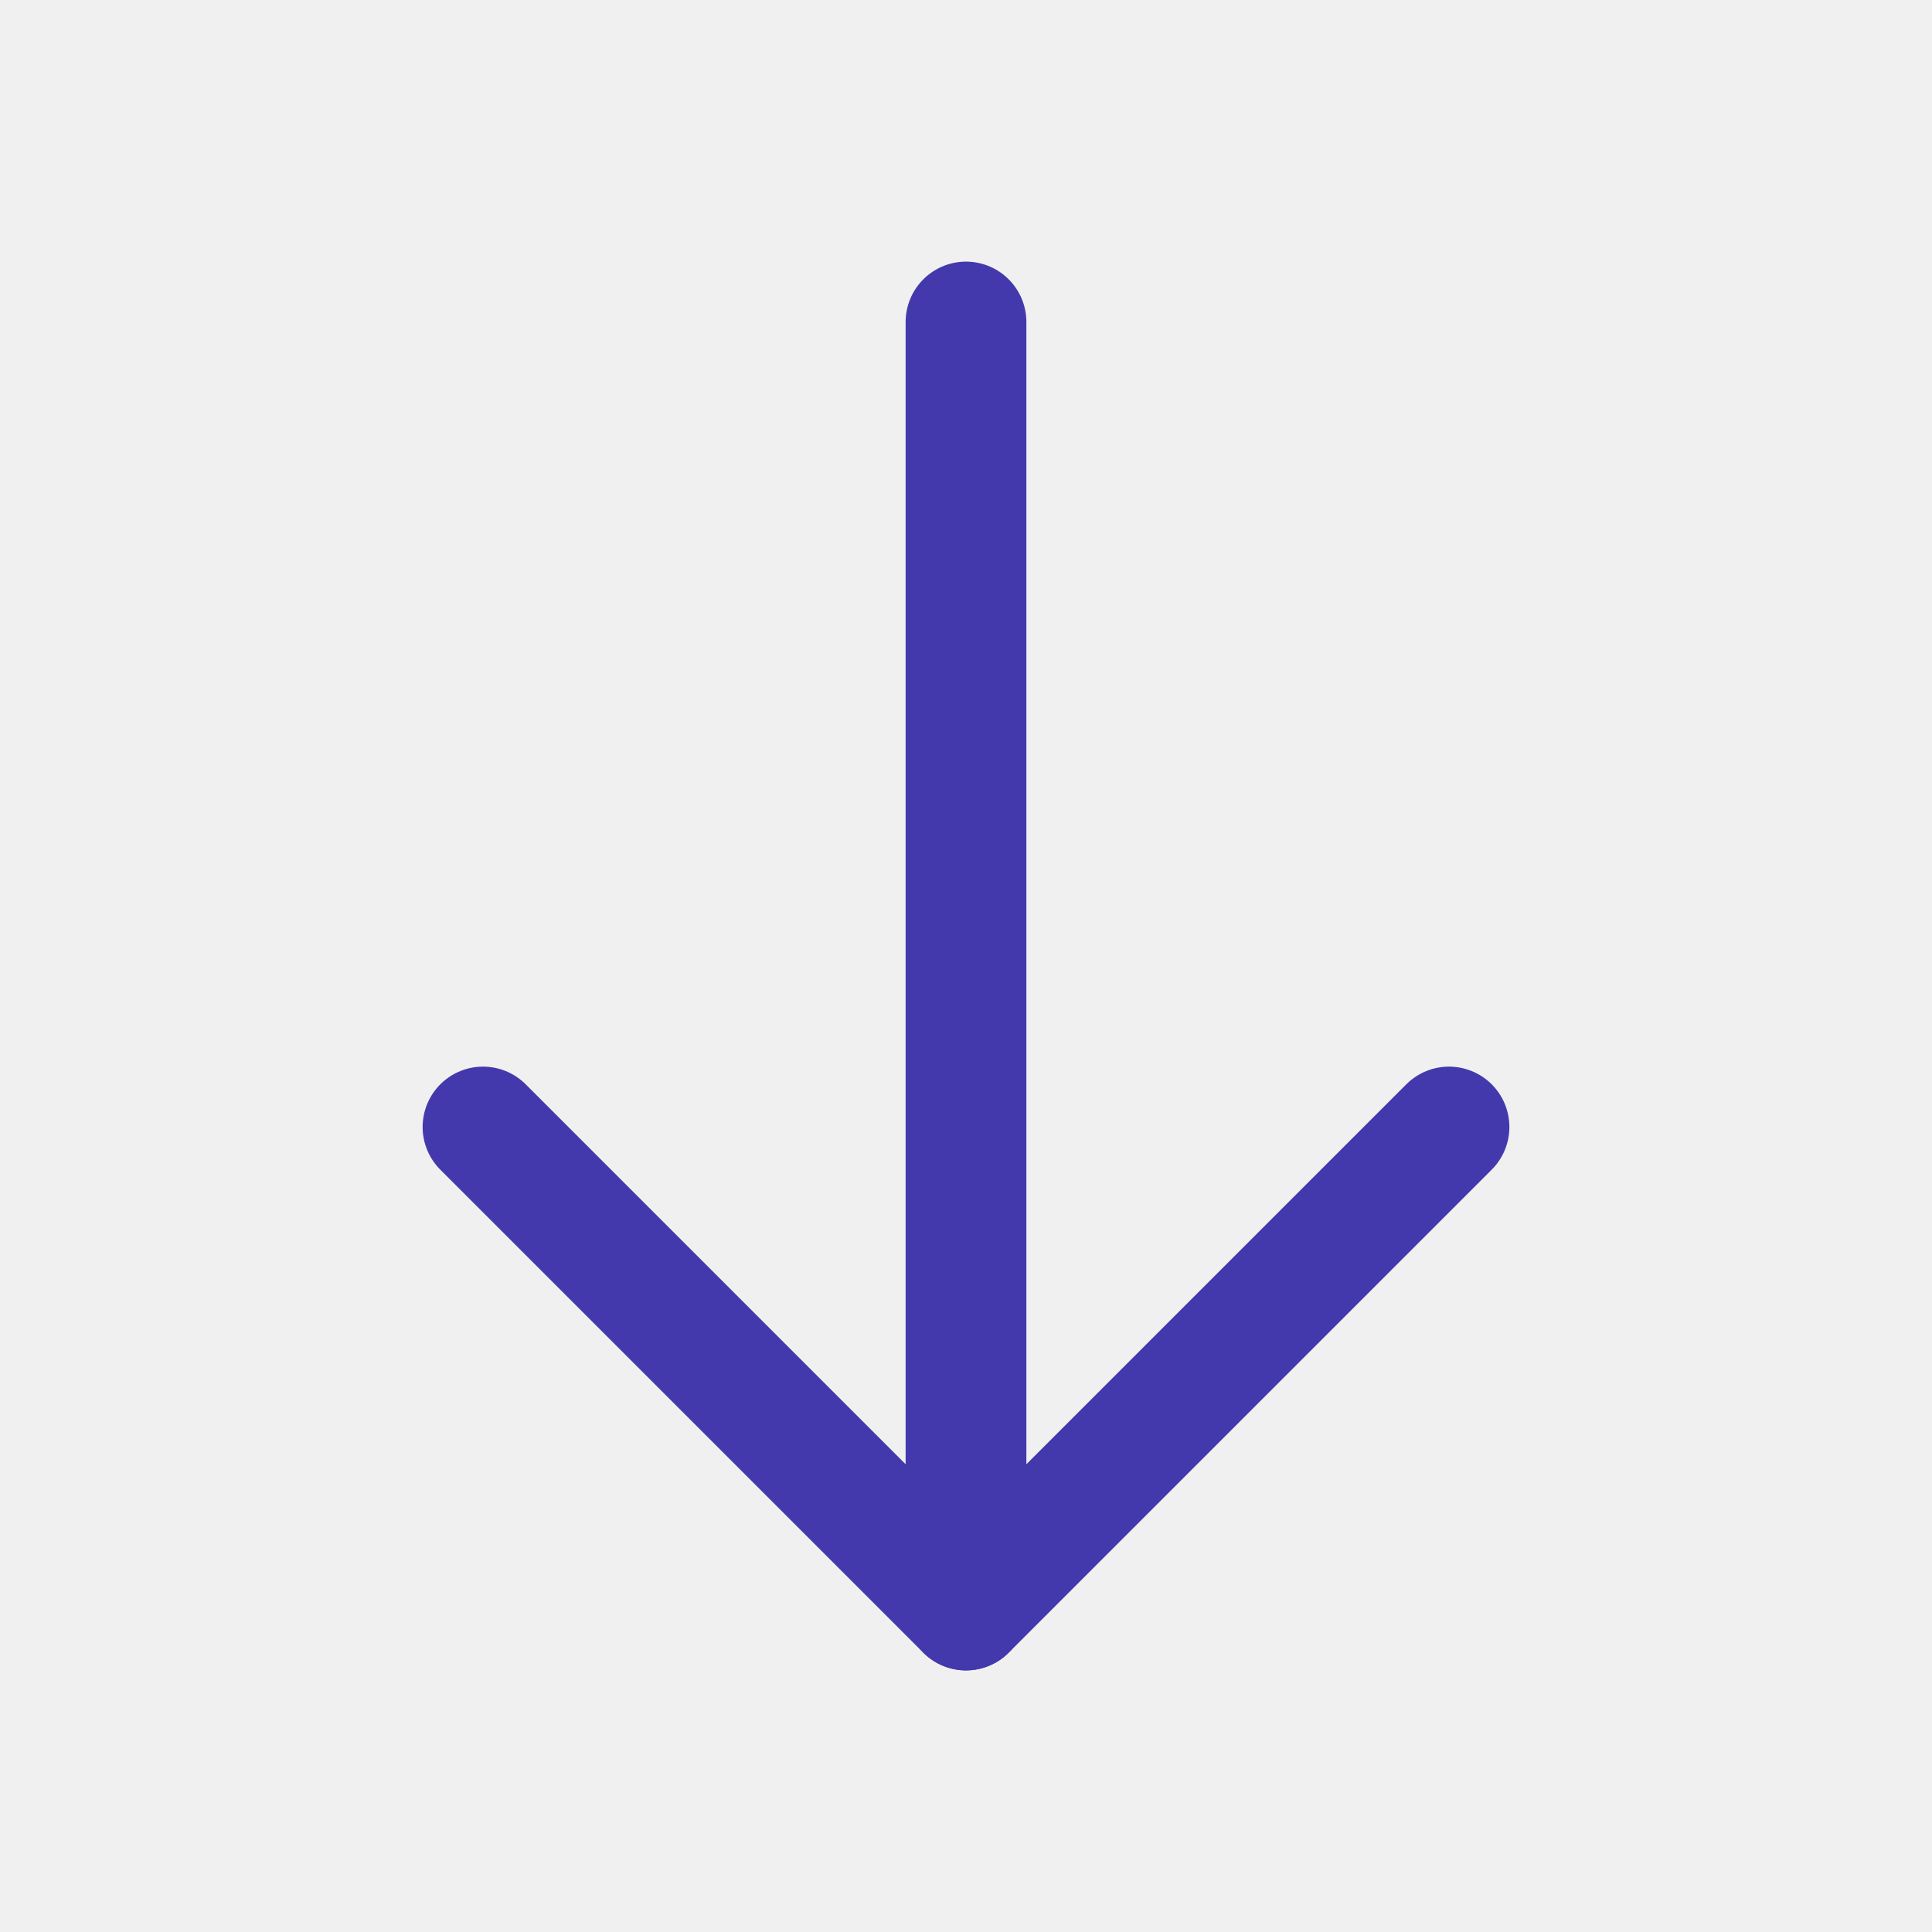
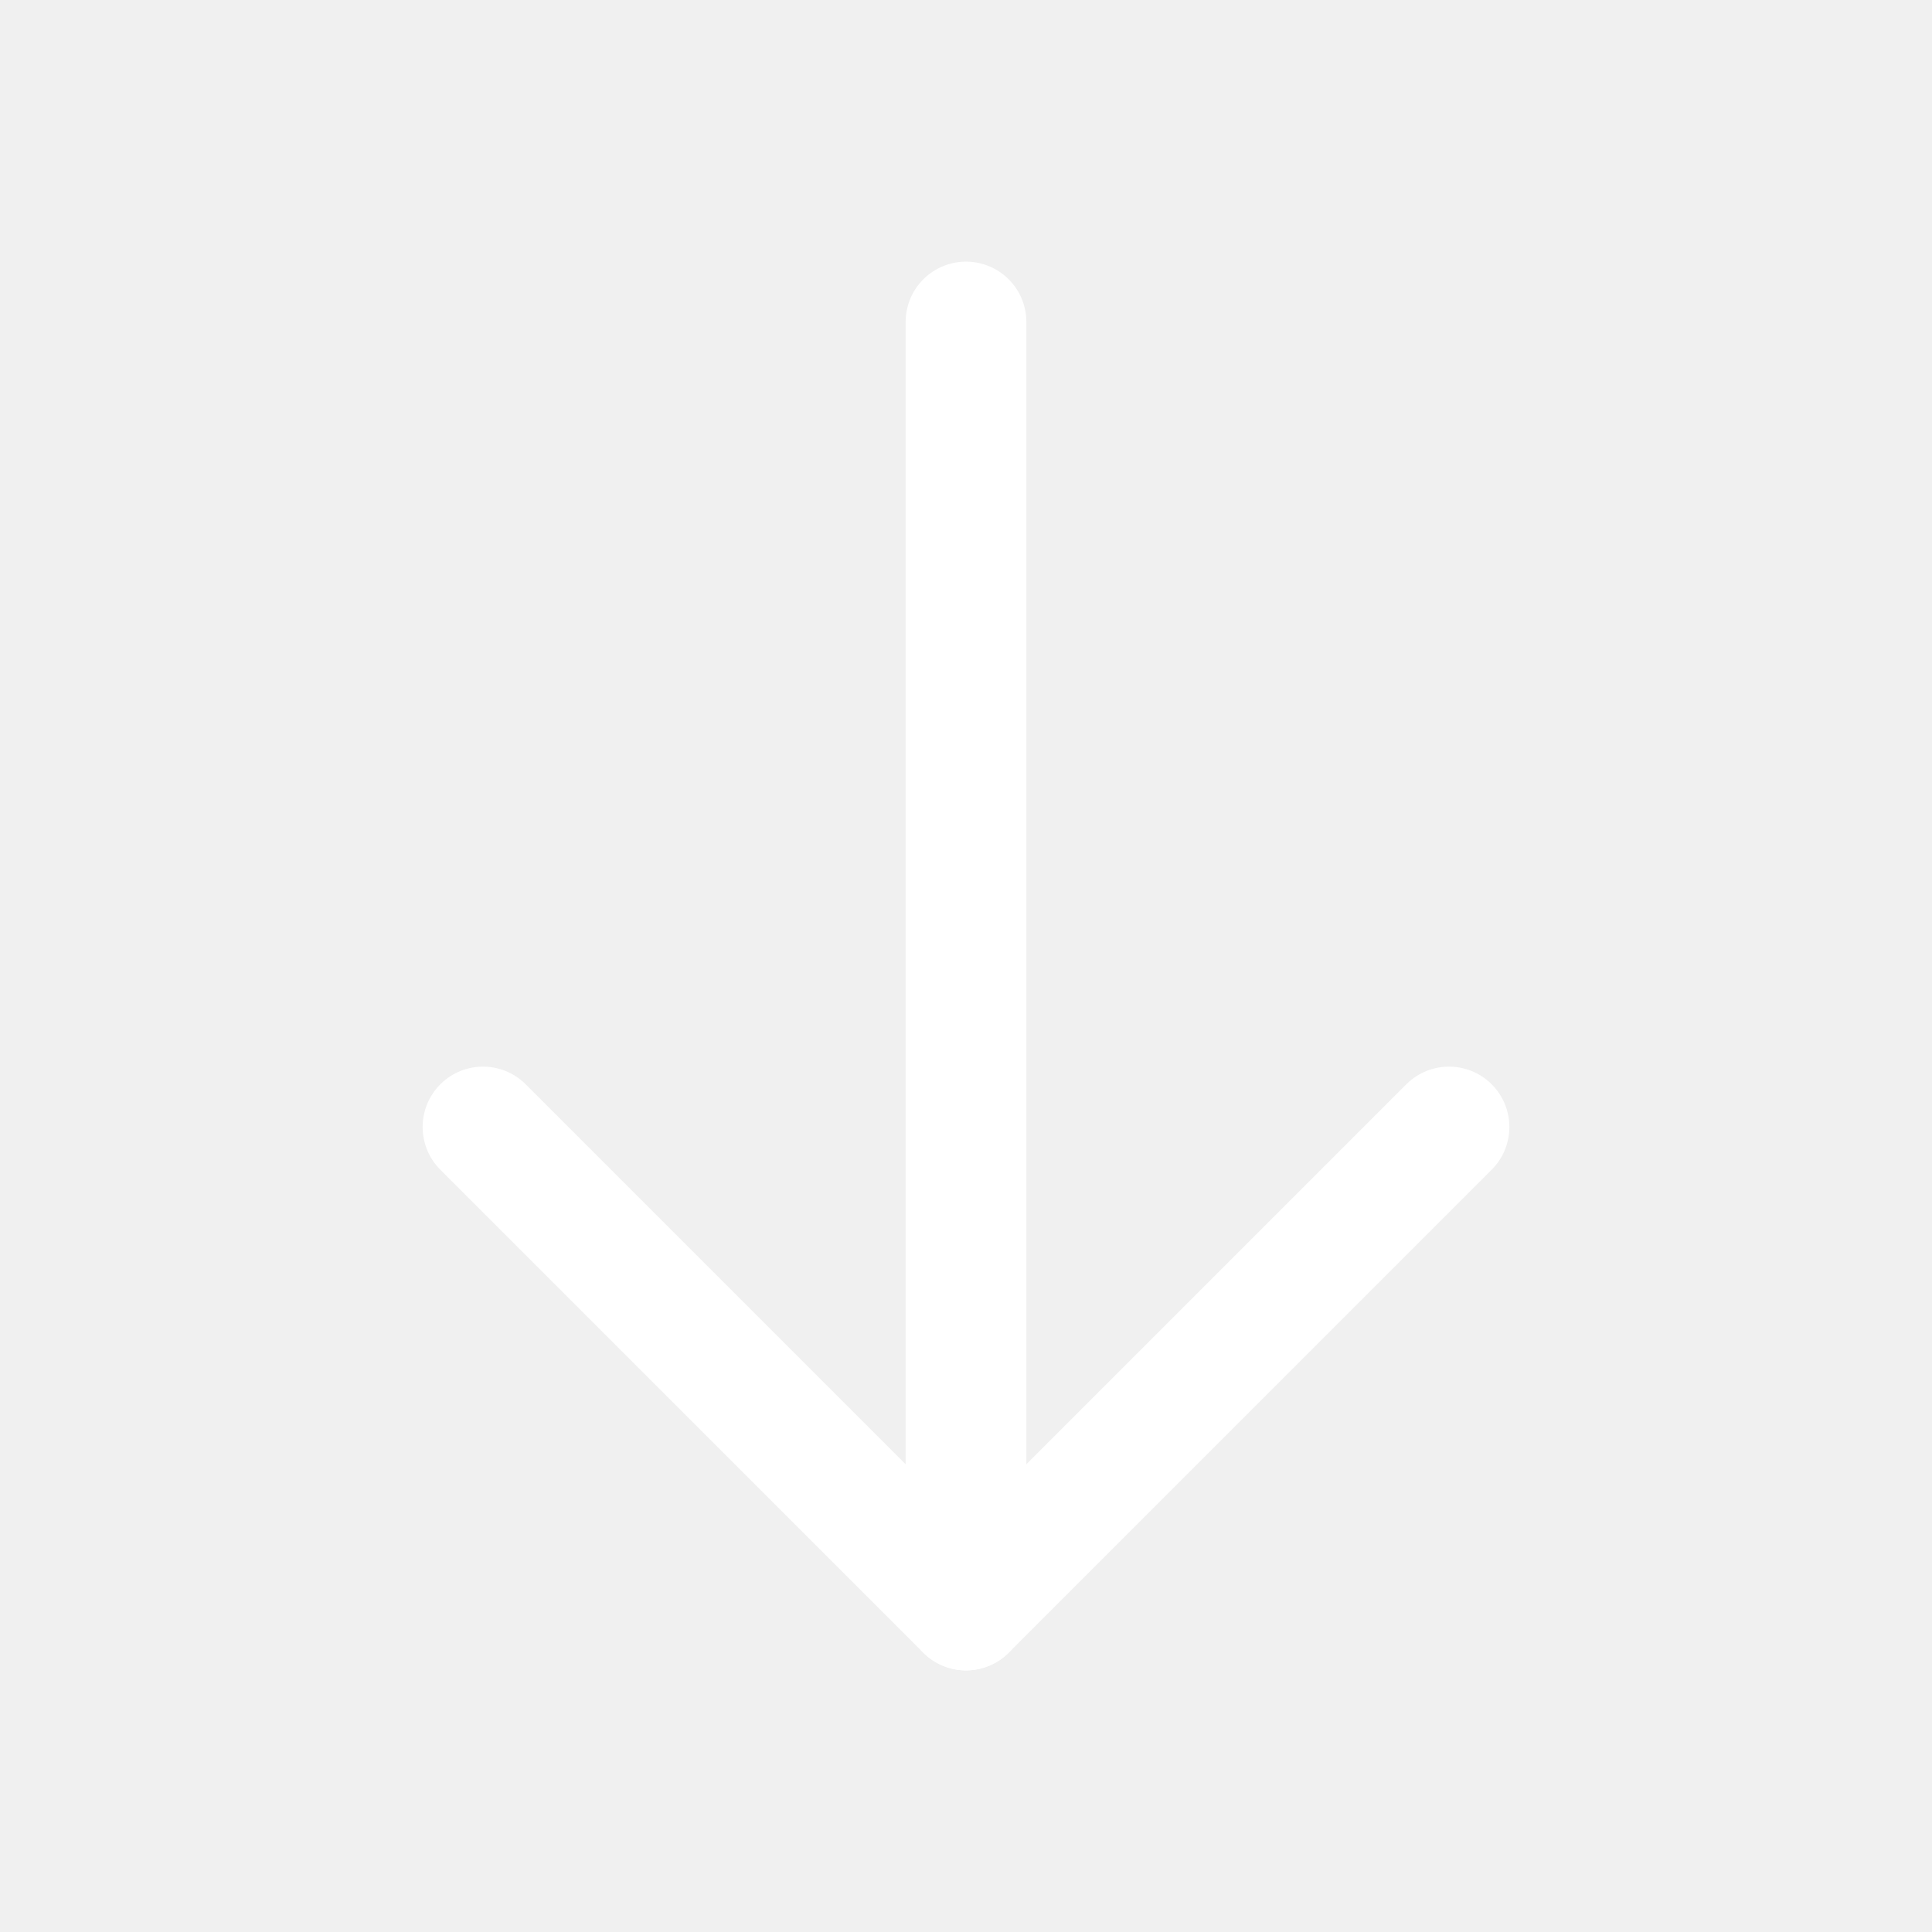
<svg xmlns="http://www.w3.org/2000/svg" width="24" height="24" viewBox="0 0 24 24" fill="none">
-   <path d="M12 20L12 4" stroke="#4339AC" stroke-width="1.5" stroke-linecap="round" stroke-linejoin="round" />
-   <path d="M6 14L12 20L18 14" stroke="#4339AC" stroke-width="1.5" stroke-linecap="round" stroke-linejoin="round" />
+   <path d="M12 20L12 4" stroke="#ffffff" stroke-width="1.5" stroke-linecap="round" stroke-linejoin="round" />
+   <path d="M6 14L12 20L18 14" stroke="#ffffff" stroke-width="1.5" stroke-linecap="round" stroke-linejoin="round" />
</svg>
